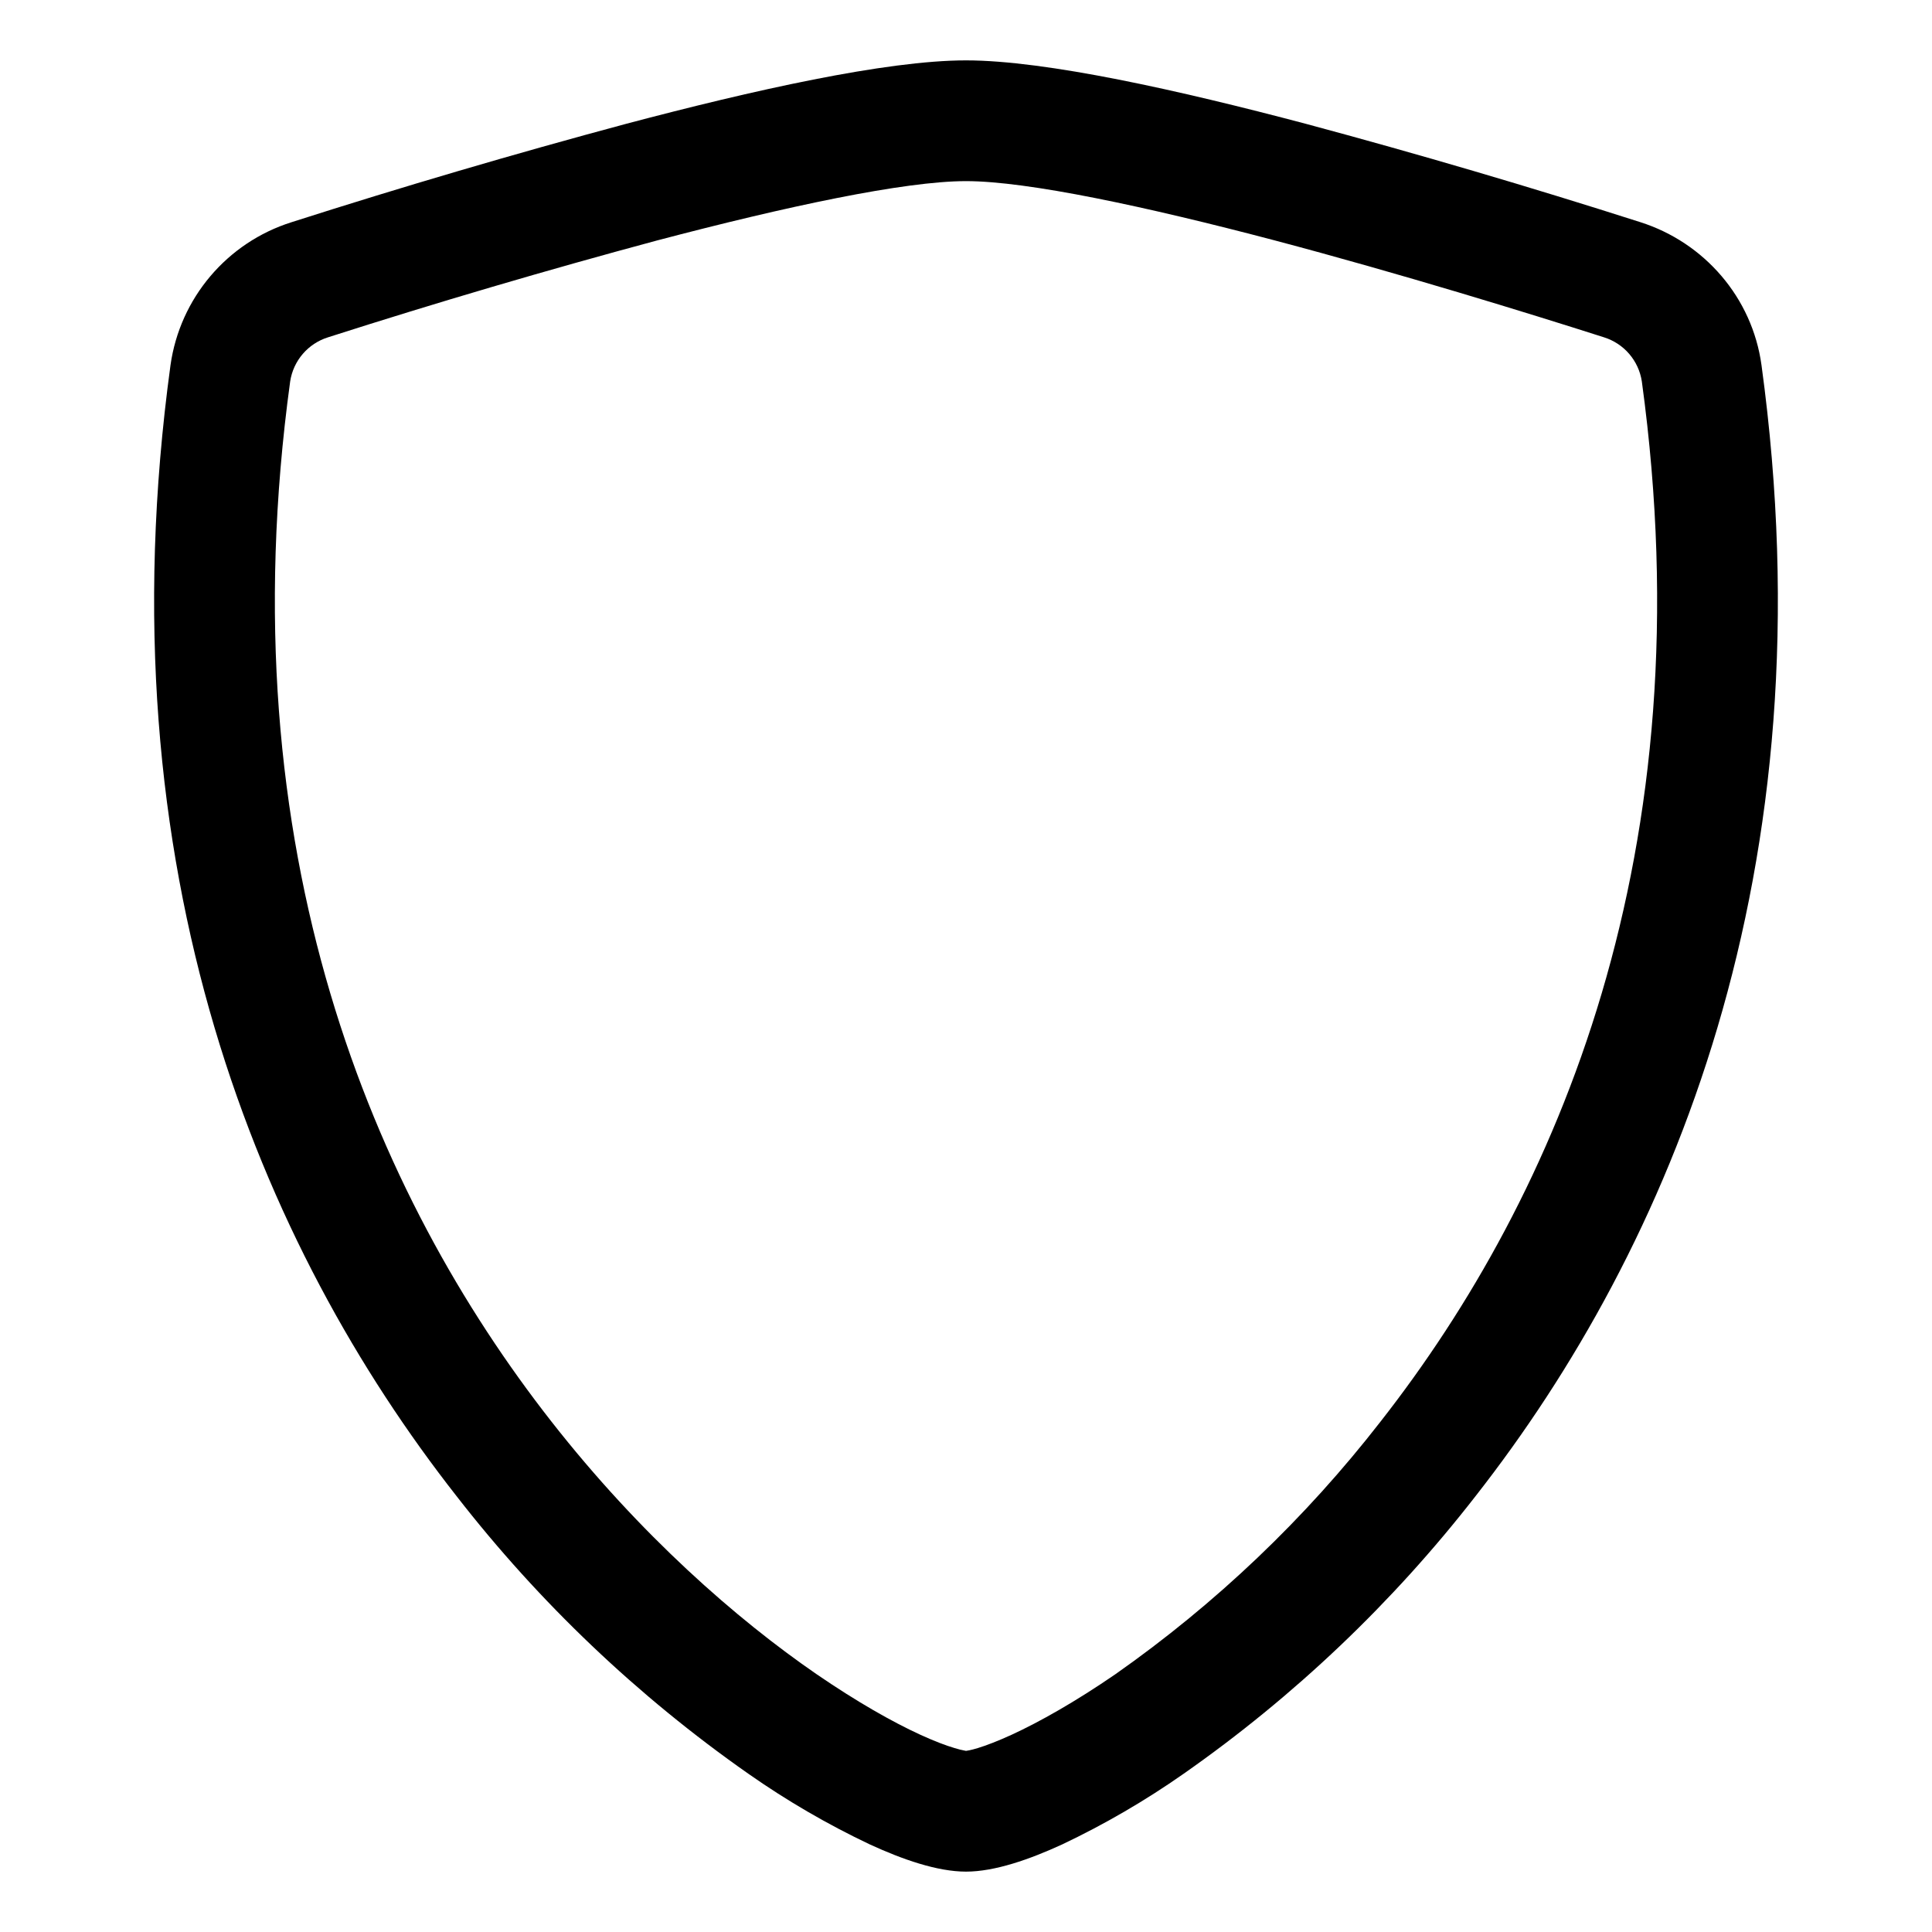
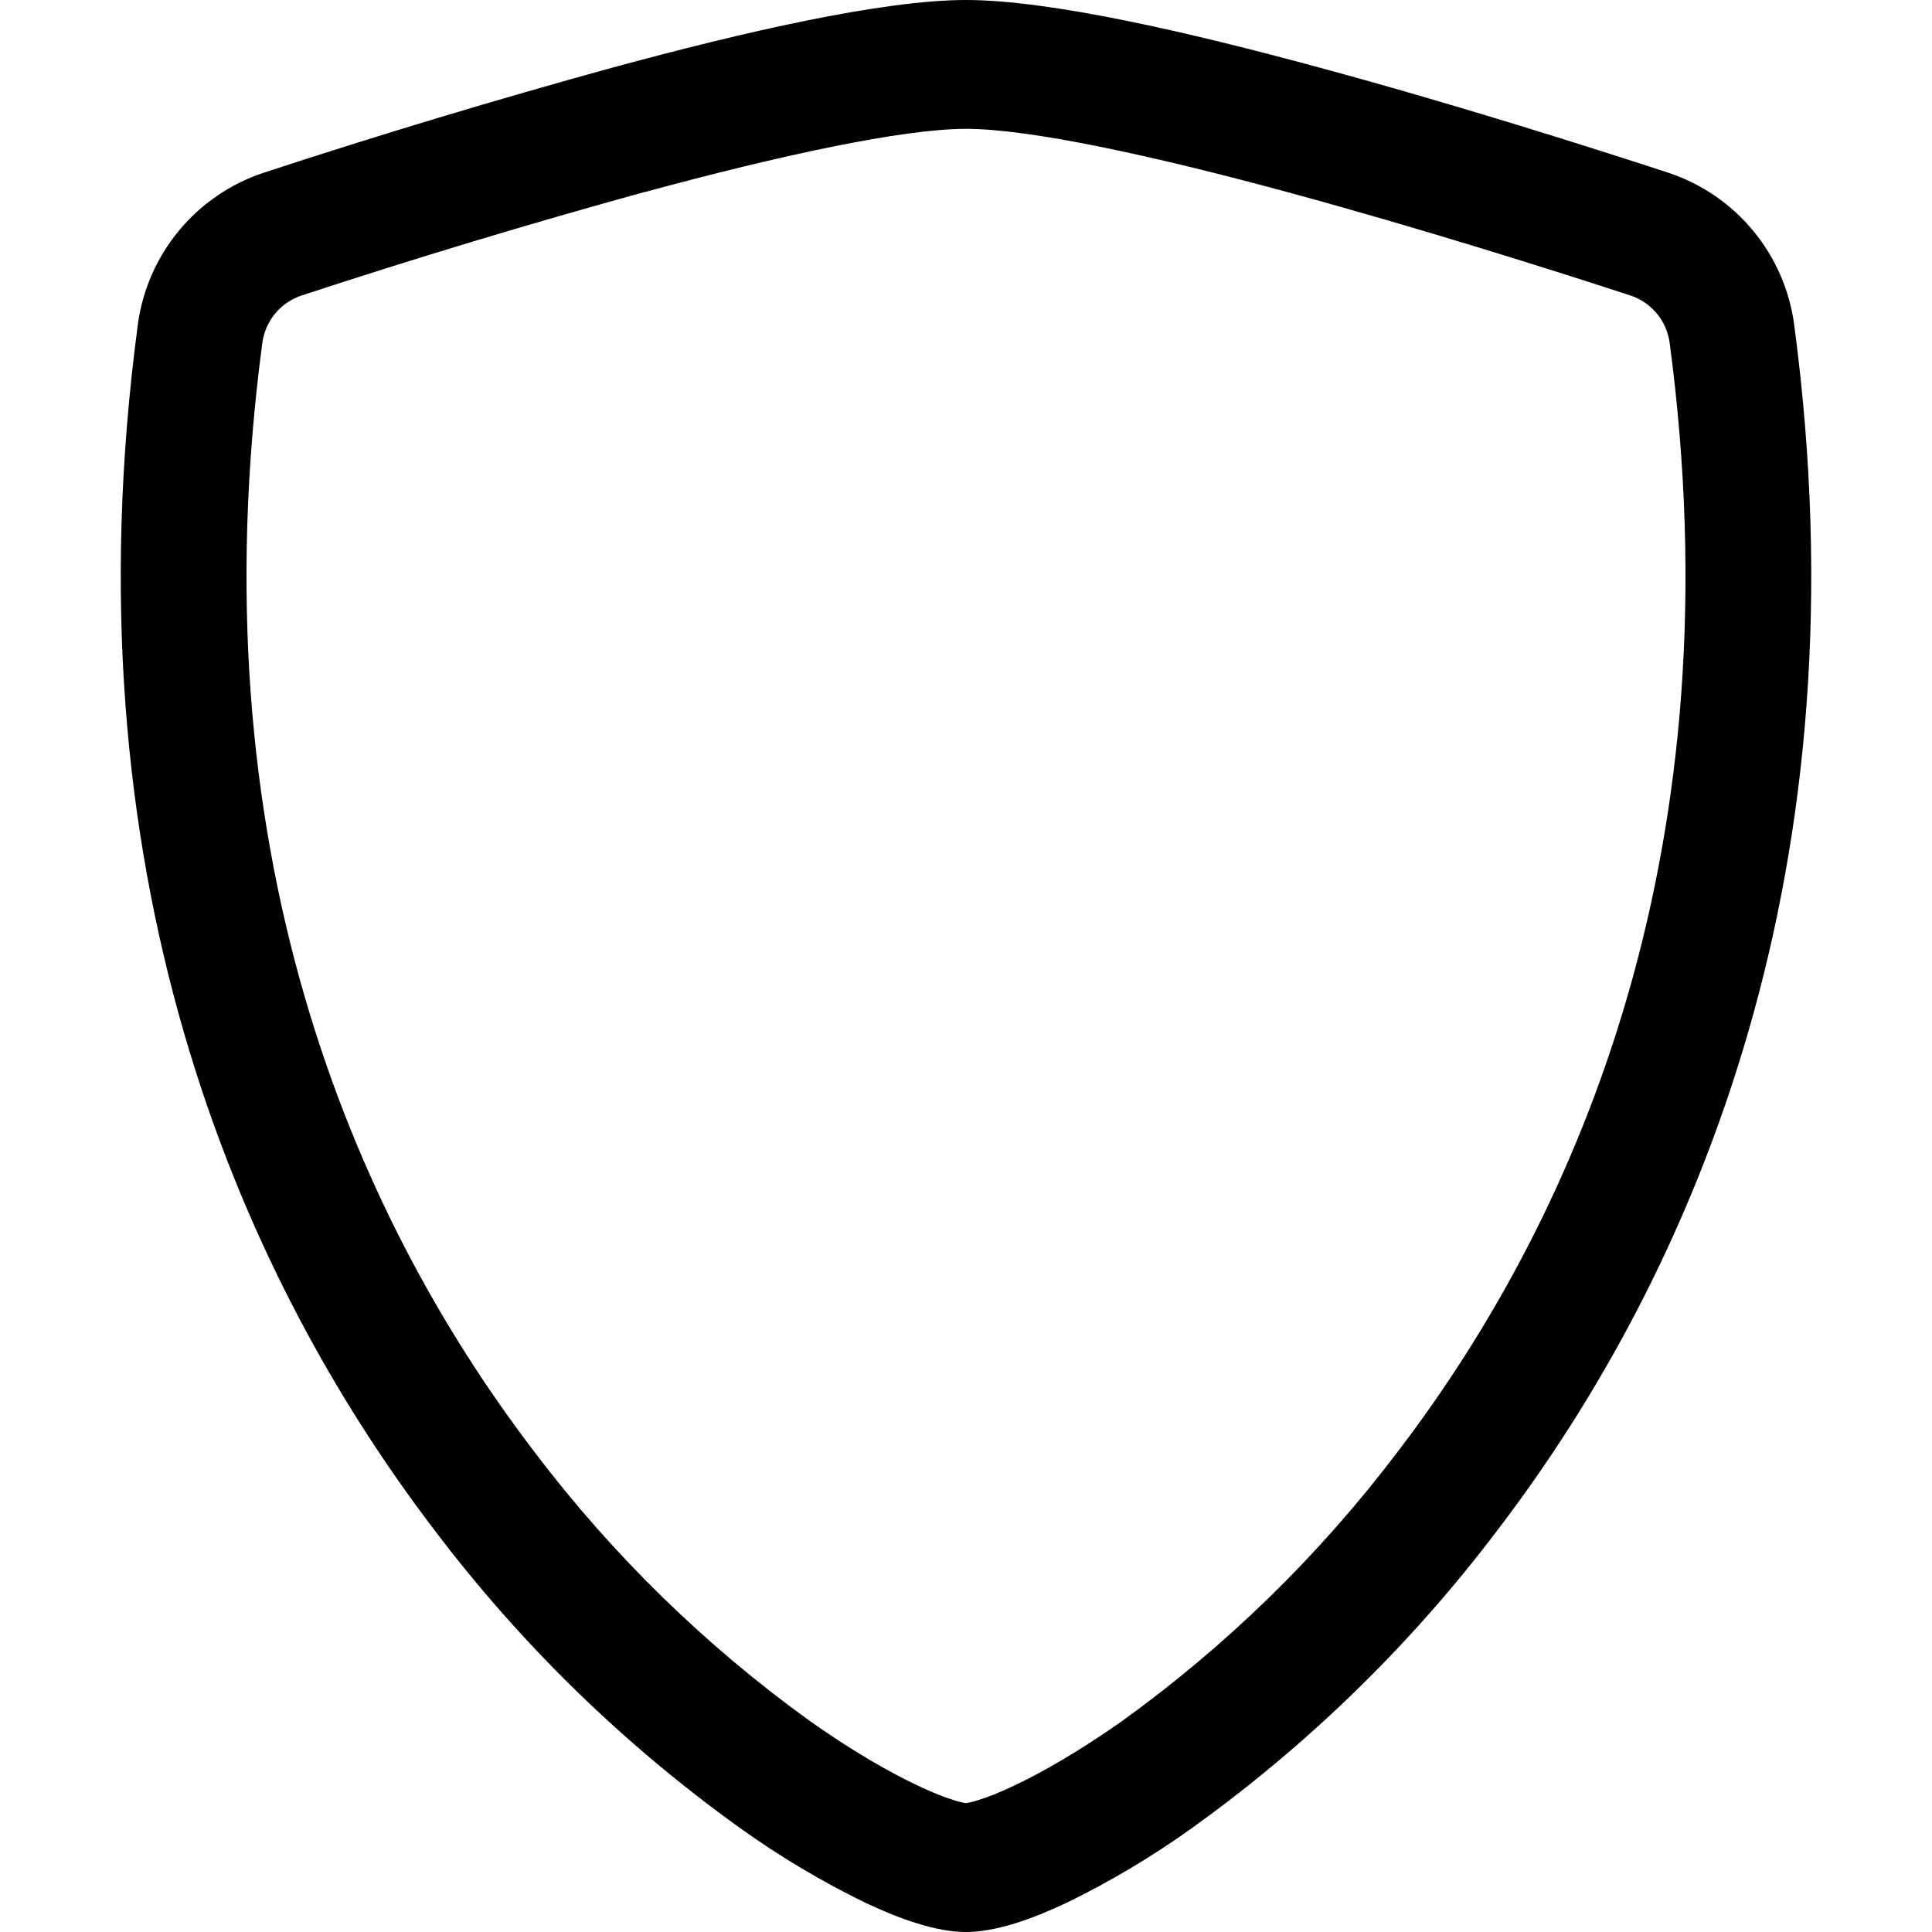
<svg xmlns="http://www.w3.org/2000/svg" width="16" height="16" fill="currentColor" class="bi bi-shield" viewBox="0 0 16 16">
-   <path fill-rule="evenodd" d="M5.443 1.991a60.17 60.17 0 0 0-2.725.802.454.454 0 0 0-.315.366C1.87 7.056 3.1 9.9 4.567 11.773c.736.94 1.533 1.636 2.197 2.093.333.228.626.394.857.5.116.053.21.089.282.11A.73.73 0 0 0 8 14.5c.007-.001.038-.005.097-.023.072-.022.166-.058.282-.111.23-.106.525-.272.857-.5a10.197 10.197 0 0 0 2.197-2.093C12.9 9.9 14.13 7.056 13.597 3.159a.454.454 0 0 0-.315-.366c-.626-.2-1.682-.526-2.725-.802C9.491 1.71 8.51 1.5 8 1.5c-.51 0-1.49.21-2.557.491zm-.256-.966C6.23.749 7.337.5 8 .5c.662 0 1.77.249 2.813.525a61.09 61.09 0 0 1 2.772.815c.528.168.926.623 1.003 1.184.573 4.197-.756 7.307-2.367 9.365a11.191 11.191 0 0 1-2.418 2.3 6.942 6.942 0 0 1-1.007.586c-.27.124-.558.225-.796.225s-.526-.101-.796-.225a6.908 6.908 0 0 1-1.007-.586 11.192 11.192 0 0 1-2.417-2.3C2.167 10.331.839 7.221 1.412 3.024A1.454 1.454 0 0 1 2.415 1.84a61.11 61.11 0 0 1 2.772-.815z" />
+   <path d="M5.338 1.59a61.44 61.44 0 0 0-2.837.856.481.481 0 0 0-.328.39c-.554 4.157.726 7.19 2.253 9.188a10.725 10.725 0 0 0 2.287 2.233c.346.244.652.42.893.533.12.057.218.095.293.118a.55.55 0 0 0 .101.025.615.615 0 0 0 .1-.025c.076-.023.174-.061.294-.118.24-.113.547-.29.893-.533a10.726 10.726 0 0 0 2.287-2.233c1.527-1.997 2.807-5.031 2.253-9.188a.48.48 0 0 0-.328-.39c-.651-.213-1.75-.56-2.837-.855C9.552 1.29 8.531 1.067 8 1.067c-.53 0-1.552.223-2.662.524zM5.072.56C6.157.265 7.31 0 8 0s1.843.265 2.928.56c1.11.3 2.229.655 2.887.87a1.54 1.54 0 0 1 1.044 1.262c.596 4.477-.787 7.795-2.465 9.99a11.775 11.775 0 0 1-2.517 2.453 7.159 7.159 0 0 1-1.048.625c-.28.132-.581.24-.829.24s-.548-.108-.829-.24a7.158 7.158 0 0 1-1.048-.625 11.777 11.777 0 0 1-2.517-2.453C1.928 10.487.545 7.169 1.141 2.692A1.54 1.54 0 0 1 2.185 1.43 62.456 62.456 0 0 1 5.072.56z" />
</svg>
